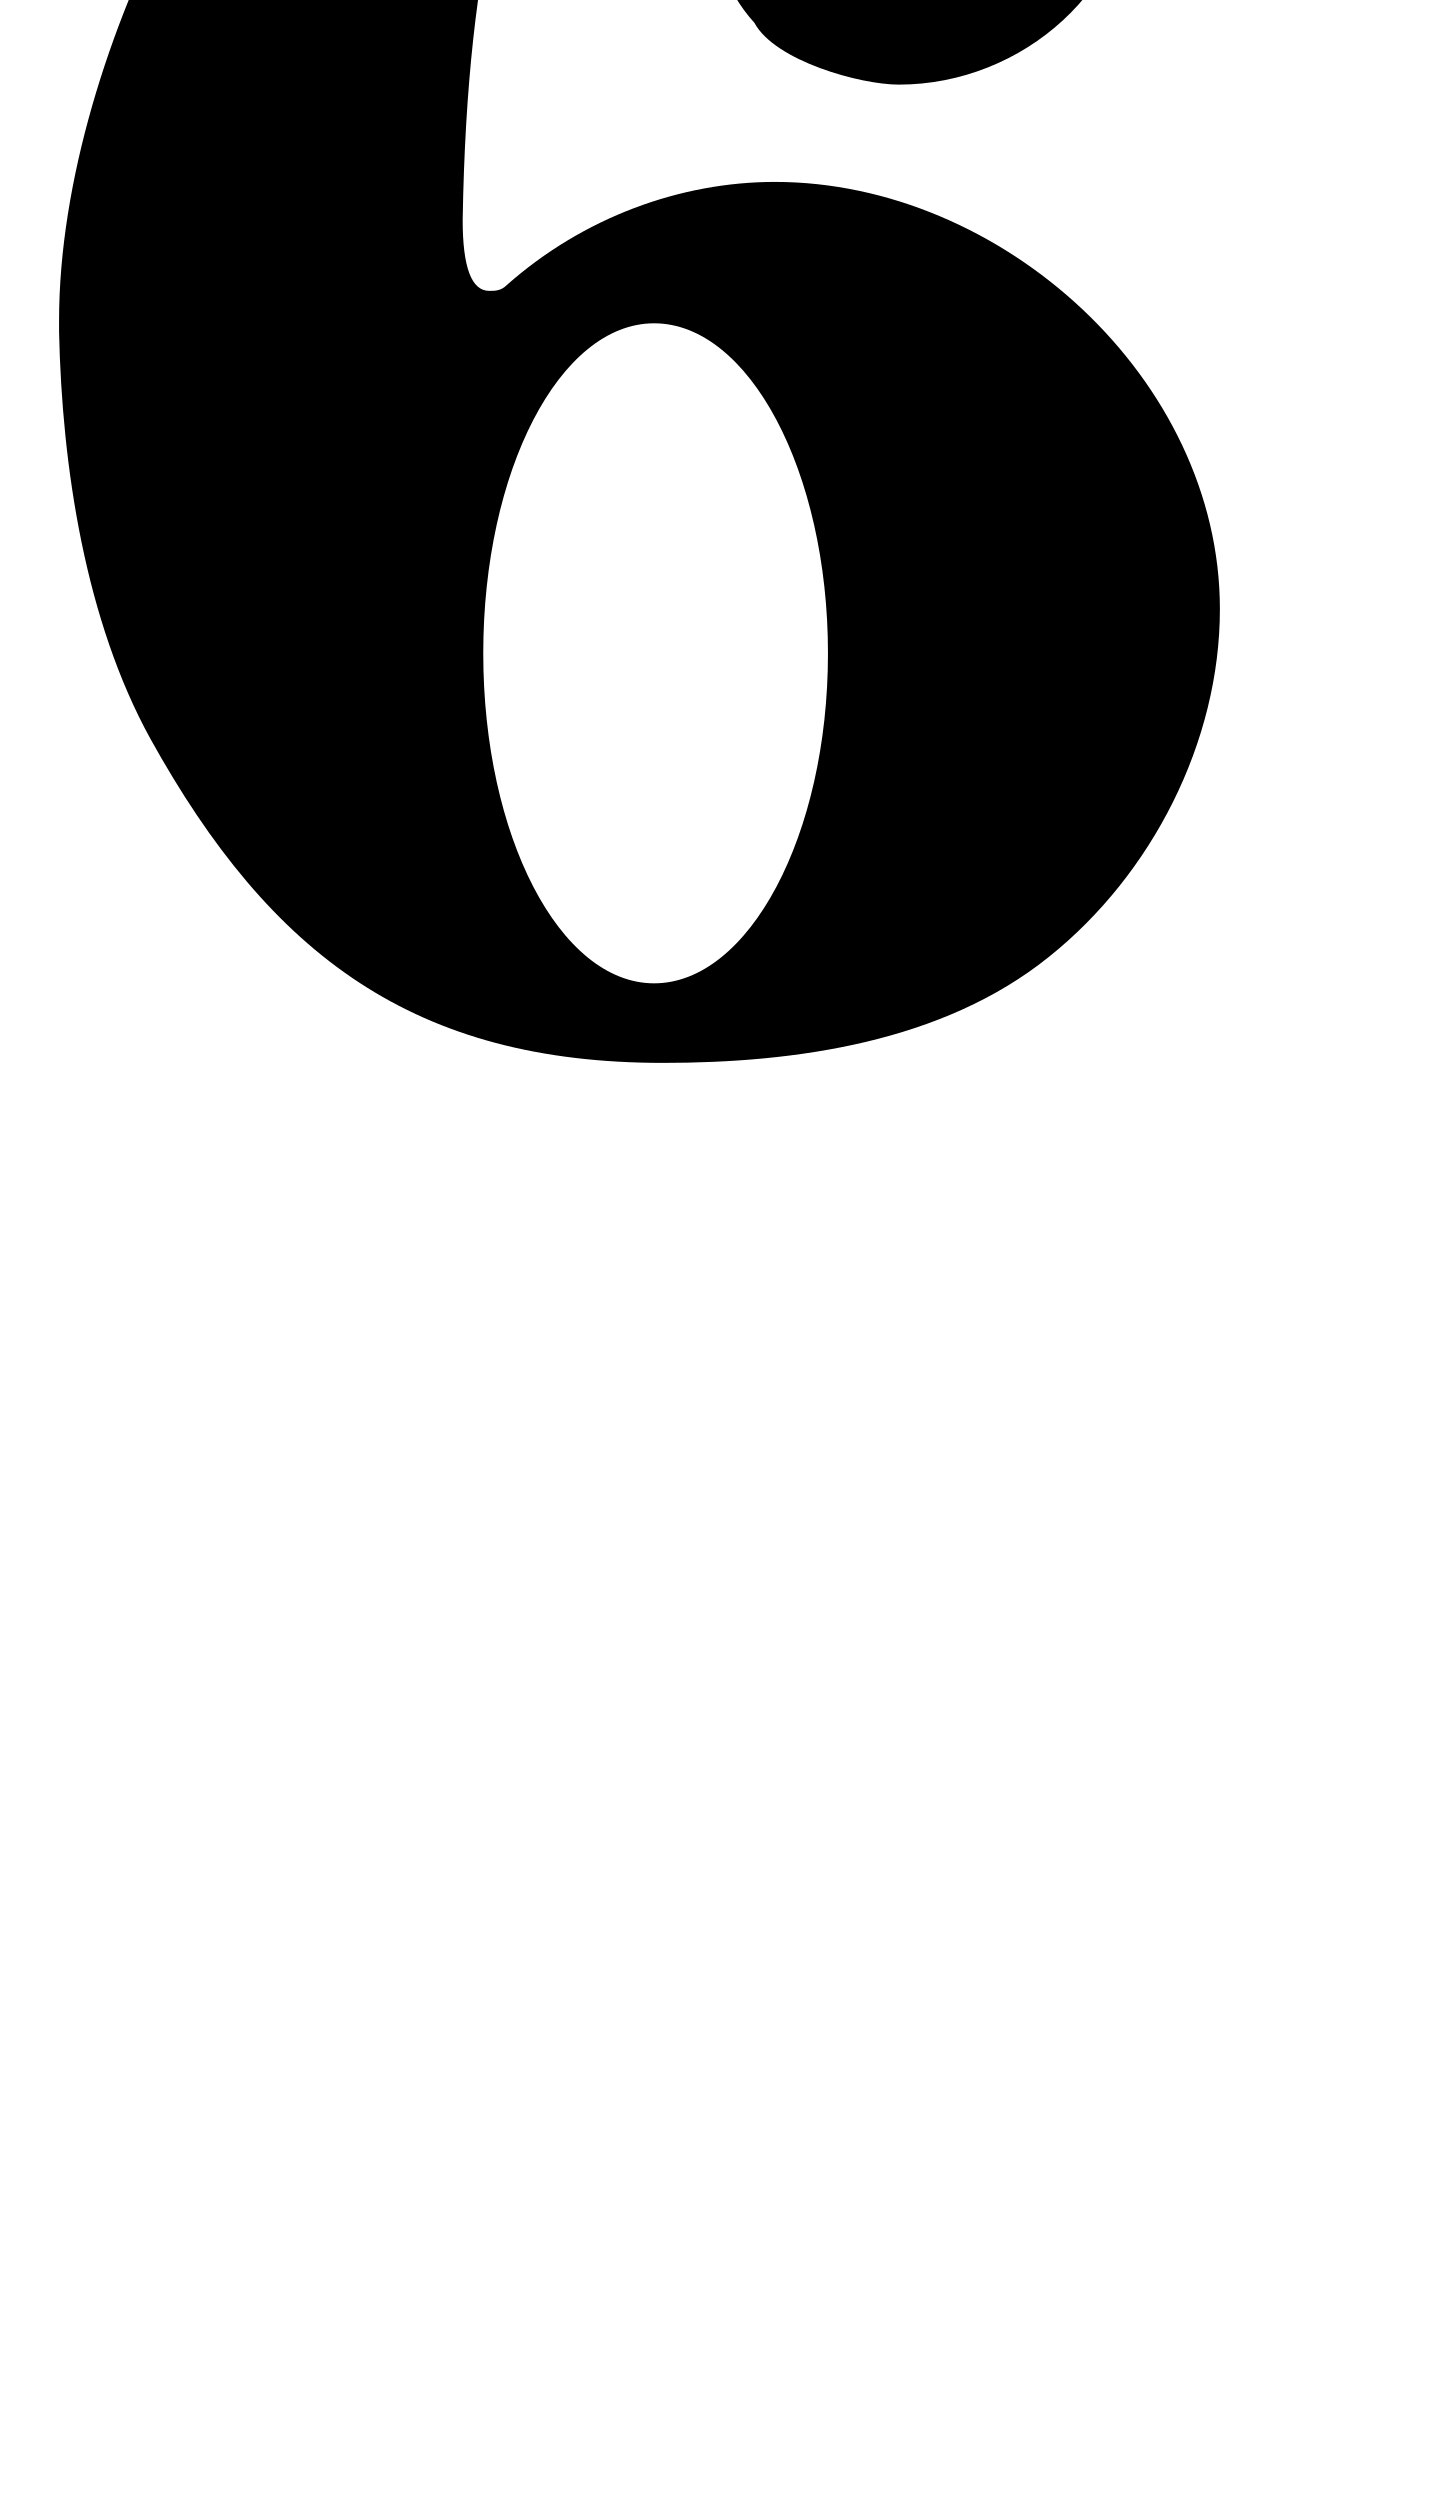
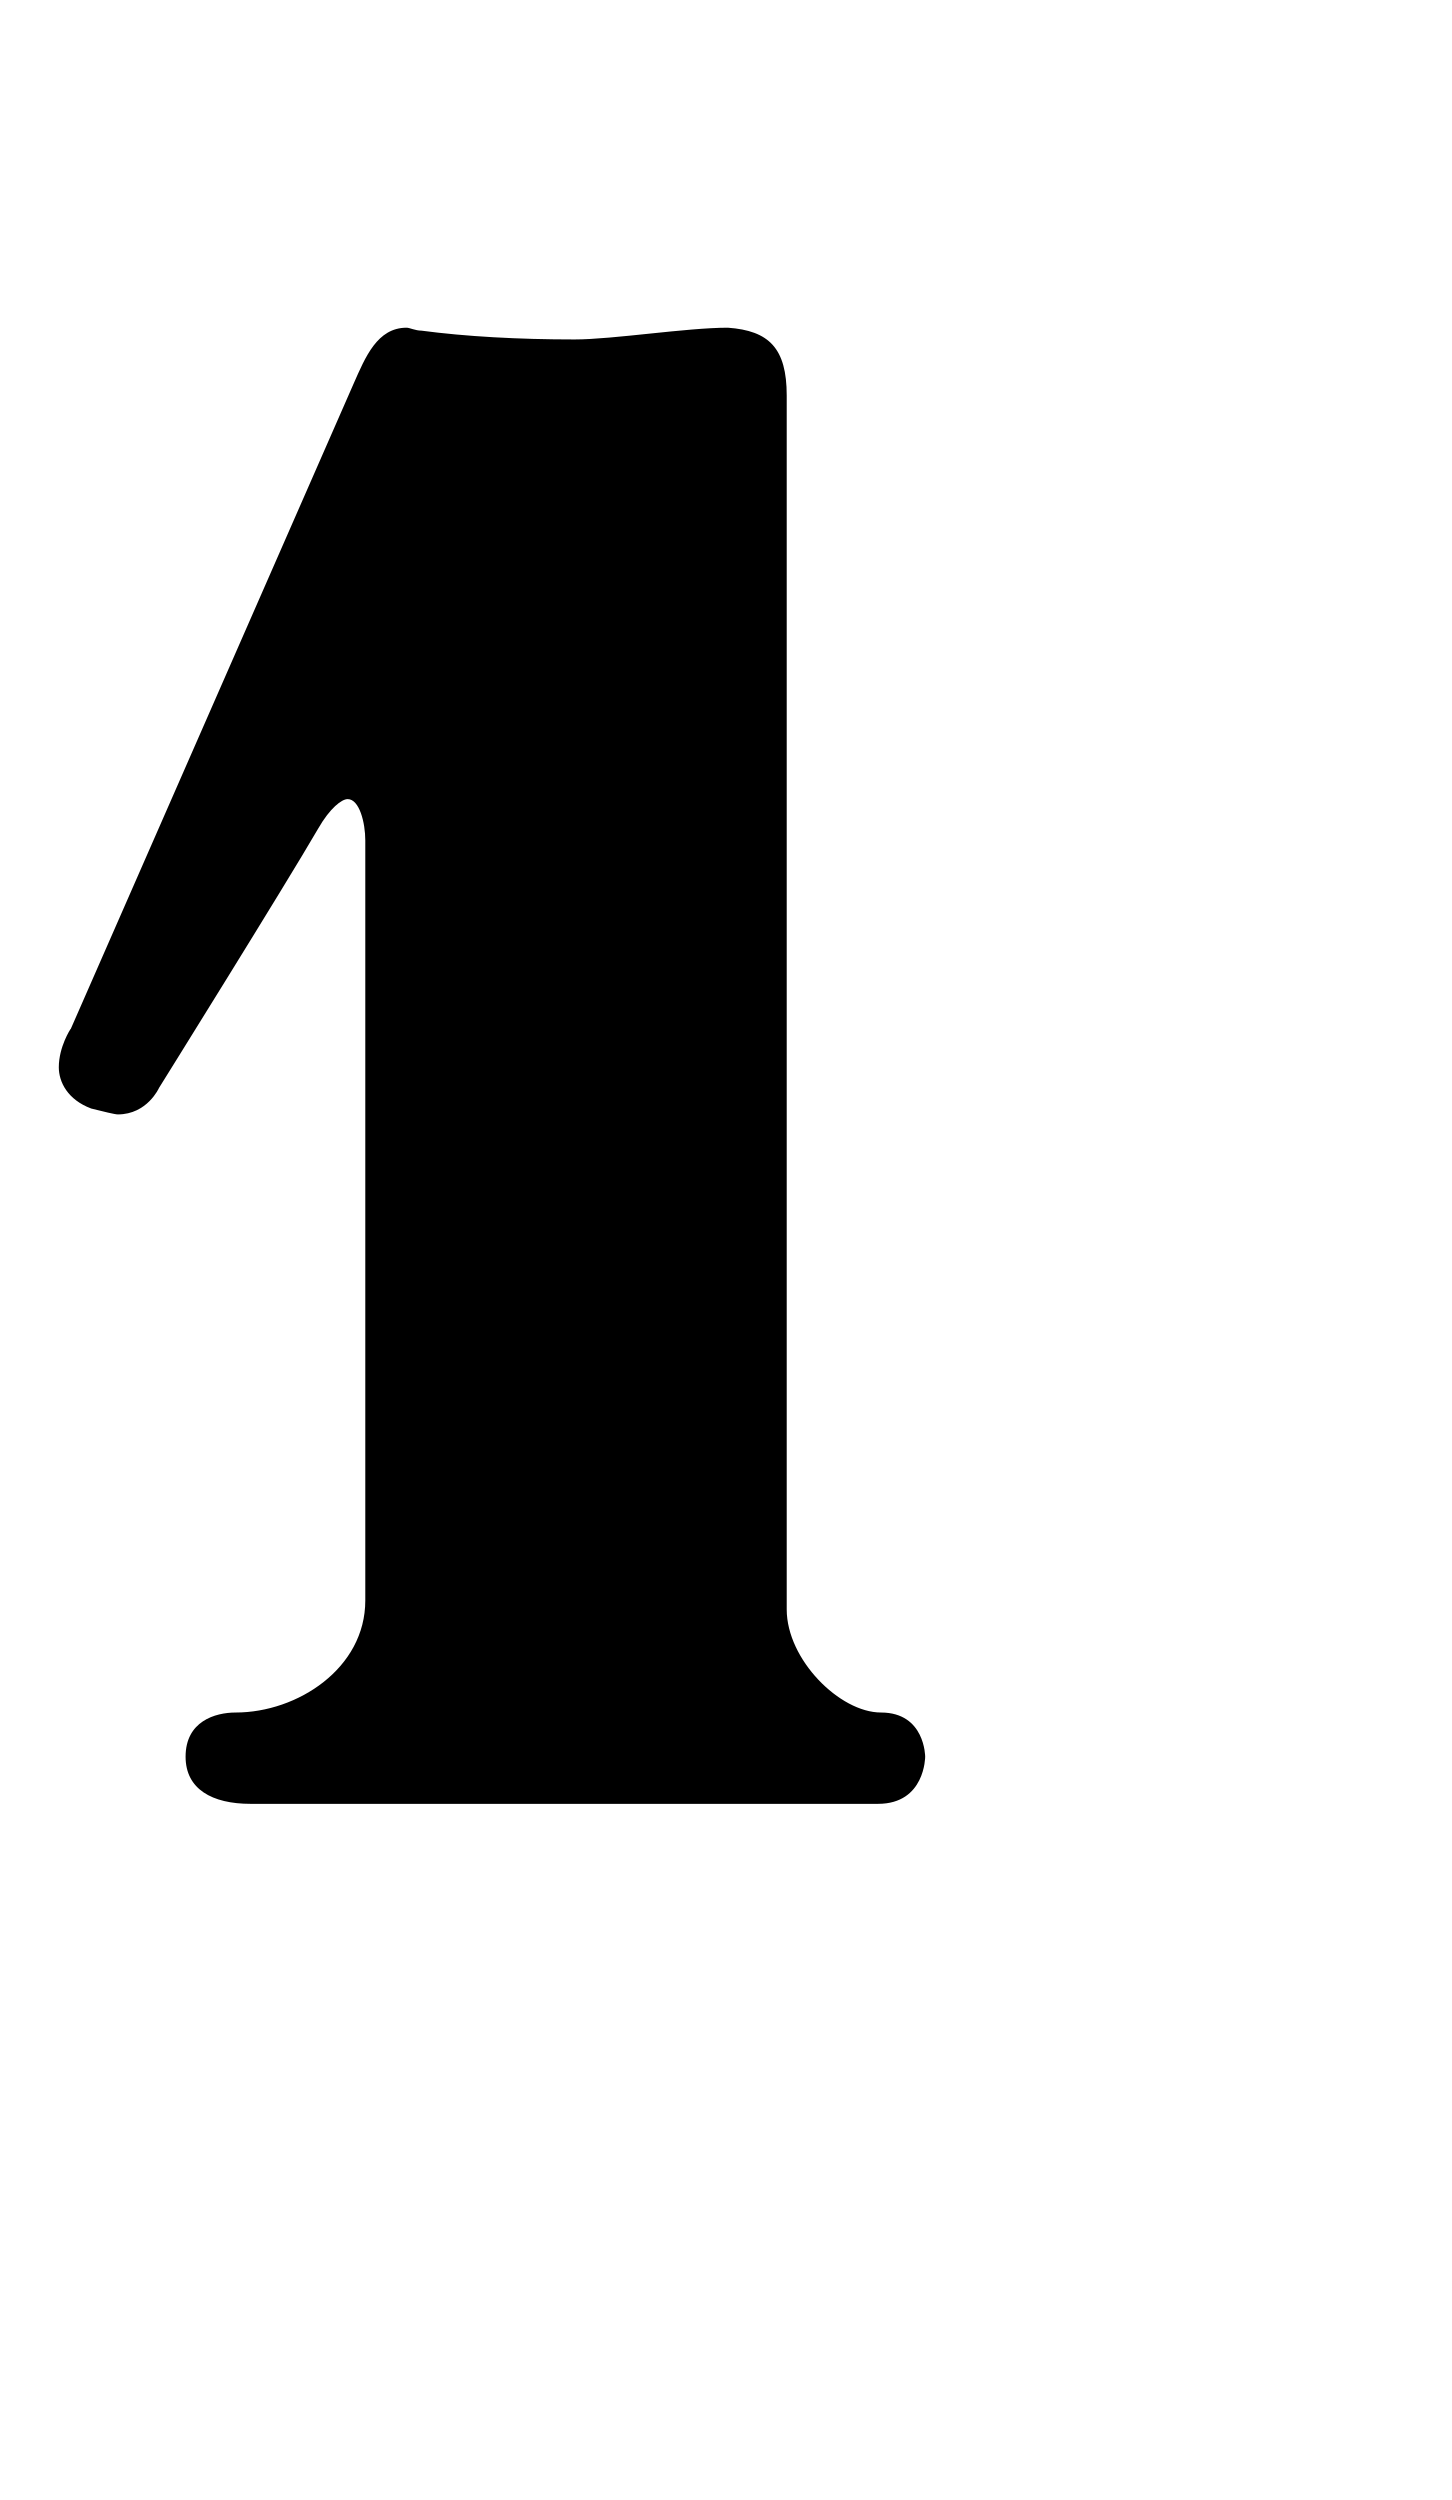
<svg xmlns="http://www.w3.org/2000/svg" width="12" height="20.67" viewBox="0 0 16.29 20.67" fill="black">
-   <path d="M10.087,-2.745c-0.43,0,-1.389,-0.265,-1.62,-0.694c-0.331,-0.364,-0.496,-0.86,-0.496,-1.356c0,-0.331,0.066,-0.661,0.231,-0.959c0.198,-0.397,0.827,-0.794,0.827,-1.257c0,-0.331,-0.43,-0.496,-1.091,-0.496c-0.694,0,-2.646,0.165,-2.745,6.283c0,0.529,0.099,0.794,0.298,0.794c0.066,0,0.132,0,0.198,-0.066c0.86,-0.761,1.951,-1.157,3.009,-1.157c2.546,0,4.994,2.216,4.994,4.795c0,1.488,-0.761,2.976,-1.918,3.902c-1.191,0.959,-2.844,1.191,-4.332,1.191c-2.778,0,-4.398,-1.191,-5.754,-3.638c-0.728,-1.323,-0.992,-3.043,-1.025,-4.564v-0.132c0,-1.554,0.562,-3.307,1.29,-4.696c1.191,-2.249,3.539,-3.472,6.052,-3.506c1.786,0,4.365,0.562,4.696,2.679c0.033,0.132,0.033,0.231,0.033,0.364c0,1.422,-1.257,2.513,-2.646,2.513zM7.342,-0.066c-1.058,0,-1.918,1.654,-1.918,3.704s0.86,3.704,1.918,3.704s1.951,-1.654,1.951,-3.704s-0.893,-3.704,-1.951,-3.704z" />
+   <path d="M0.794,-0.43l3.175,-7.243c0.132,-0.298,0.265,-0.628,0.595,-0.628c0.033,0,0.099,0.033,0.165,0.033c0.496,0.066,1.091,0.099,1.72,0.099c0.43,0,1.257,-0.132,1.72,-0.132c0.463,0.033,0.661,0.231,0.661,0.761v13.625c0,0.562,0.595,1.157,1.058,1.157c0.496,0,0.496,0.496,0.496,0.496s0,0.529,-0.529,0.529h-7.044c-0.43,0,-0.728,-0.165,-0.728,-0.529c0,-0.397,0.331,-0.496,0.562,-0.496c0.694,0,1.455,-0.496,1.455,-1.257v-8.532c0,-0.198,-0.066,-0.463,-0.198,-0.463c-0.066,0,-0.198,0.099,-0.331,0.331c-0.364,0.628,-1.786,2.91,-1.786,2.91s-0.132,0.298,-0.463,0.298c-0.033,0,-0.165,-0.033,-0.298,-0.066c-0.265,-0.099,-0.364,-0.298,-0.364,-0.463c0,-0.231,0.132,-0.43,0.132,-0.43z" transform="translate(0, 8.284252)" />
</svg>
